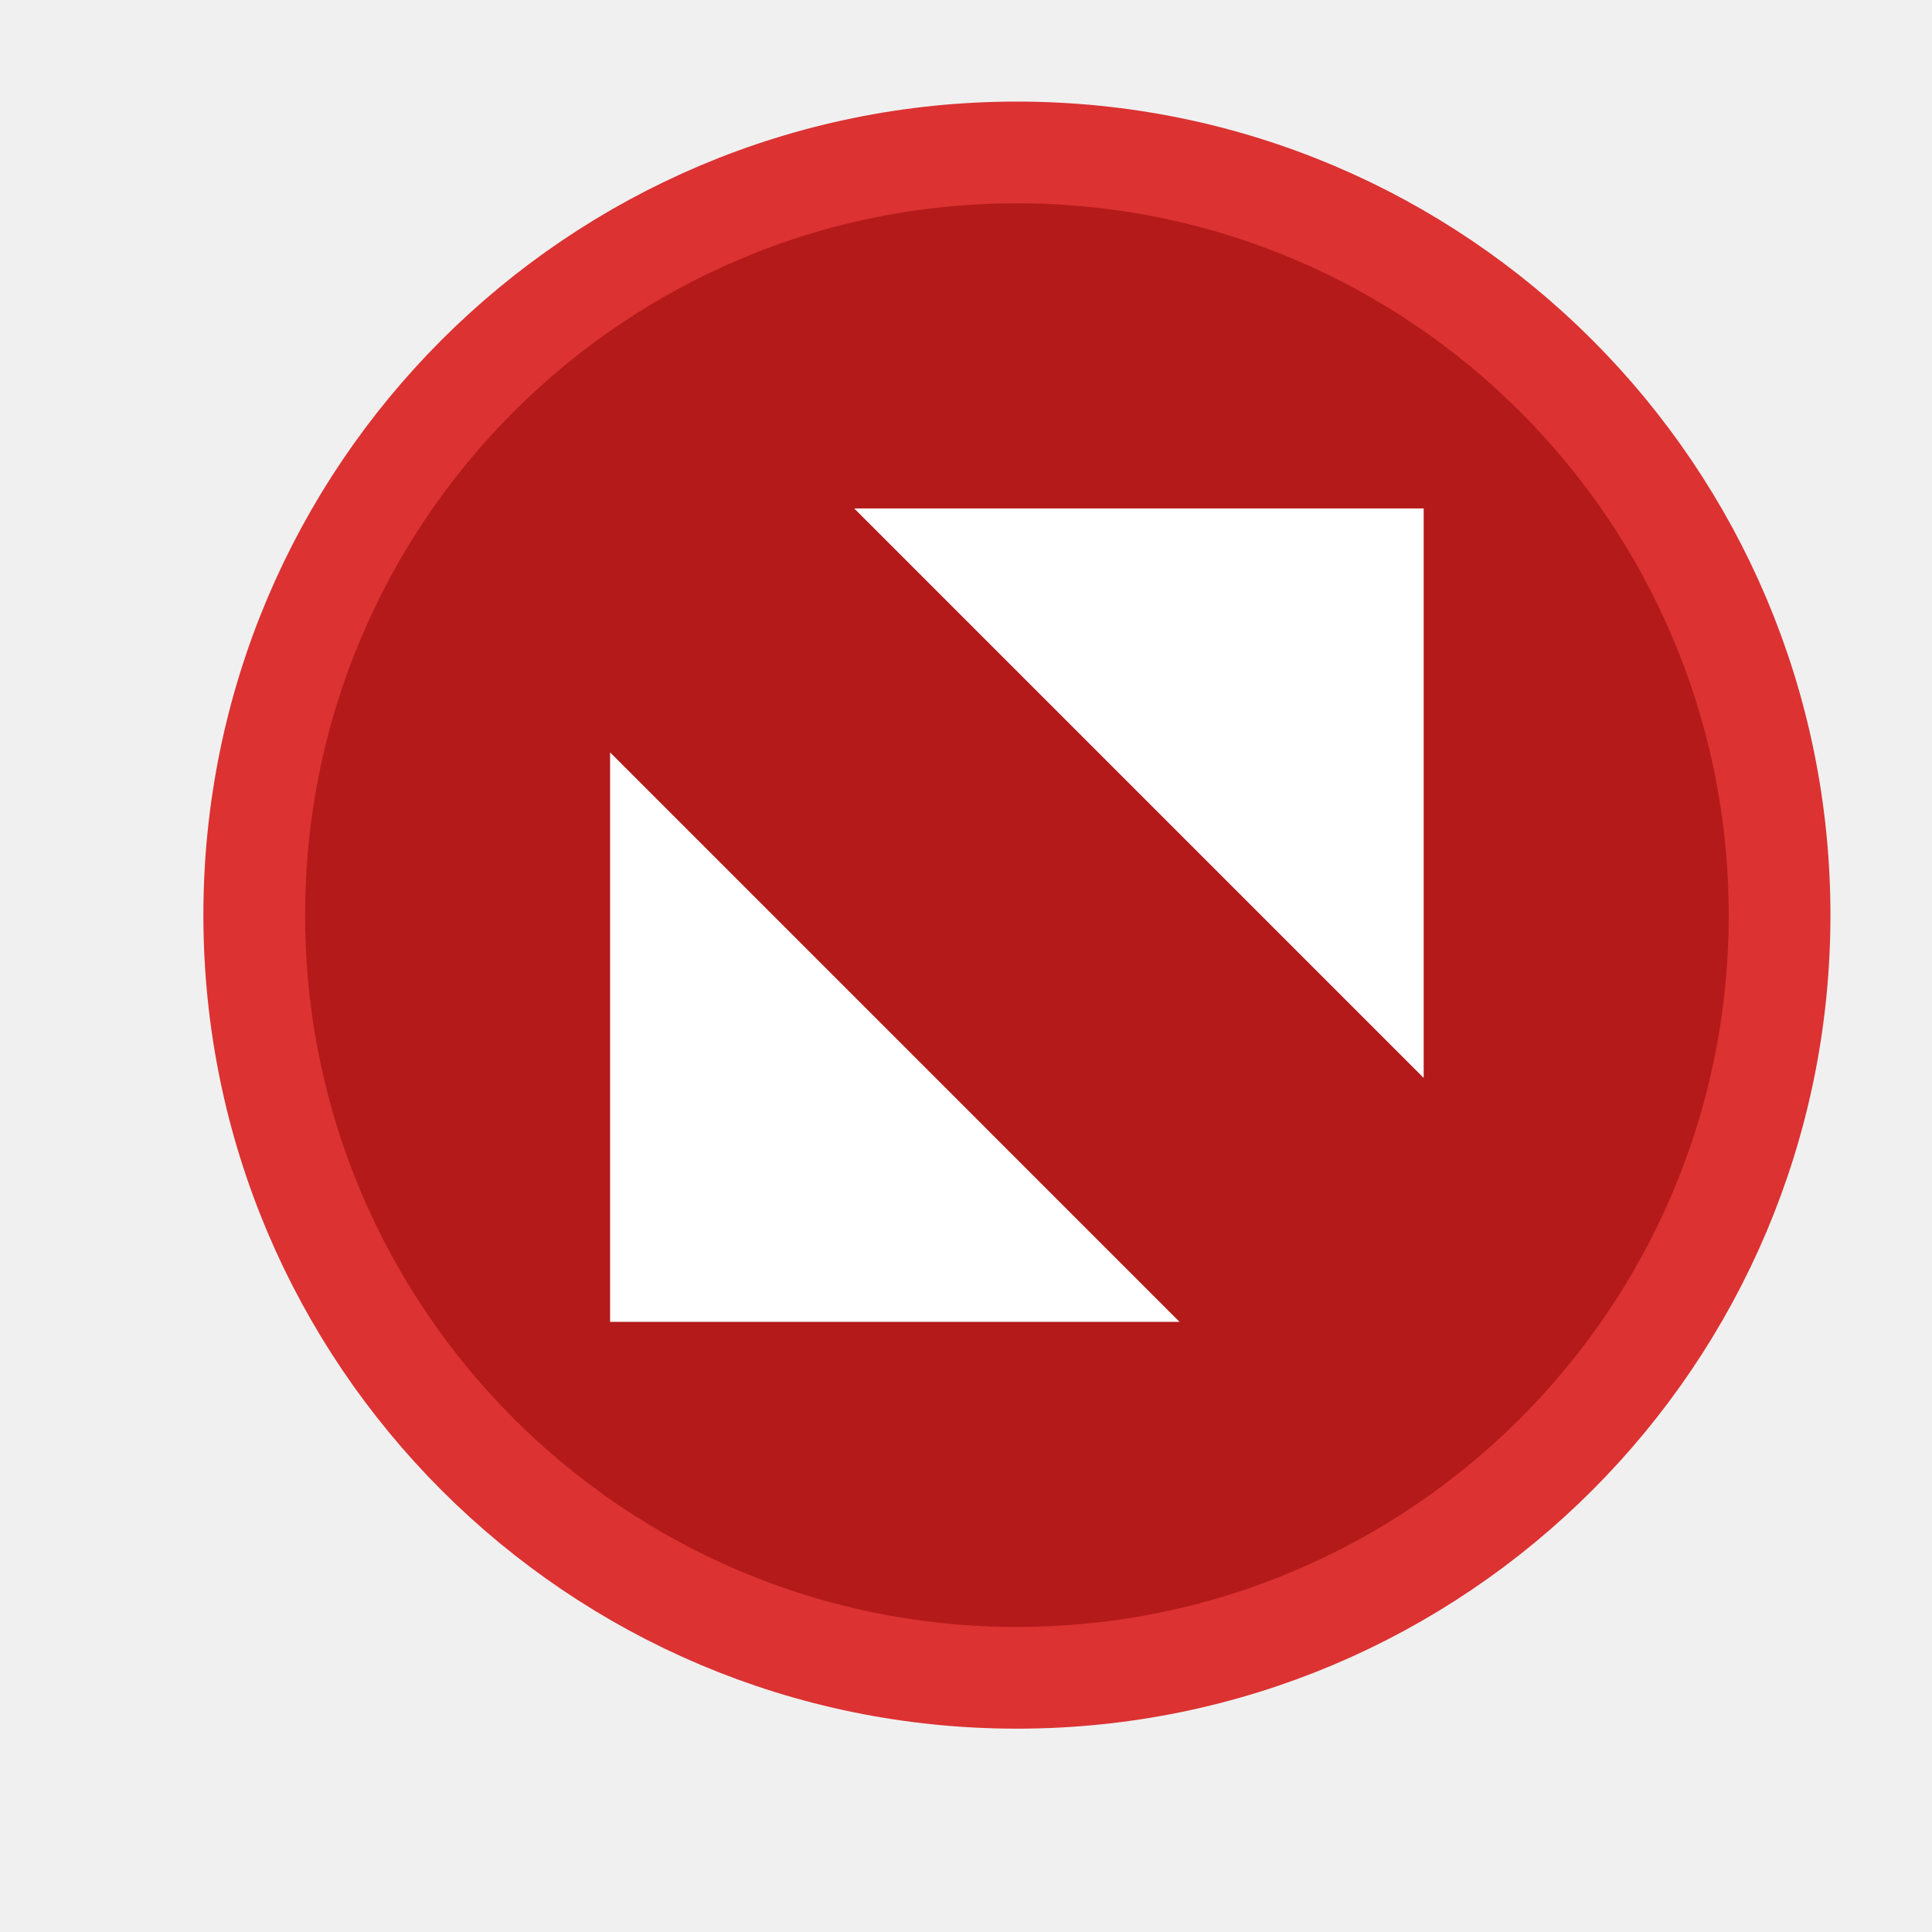
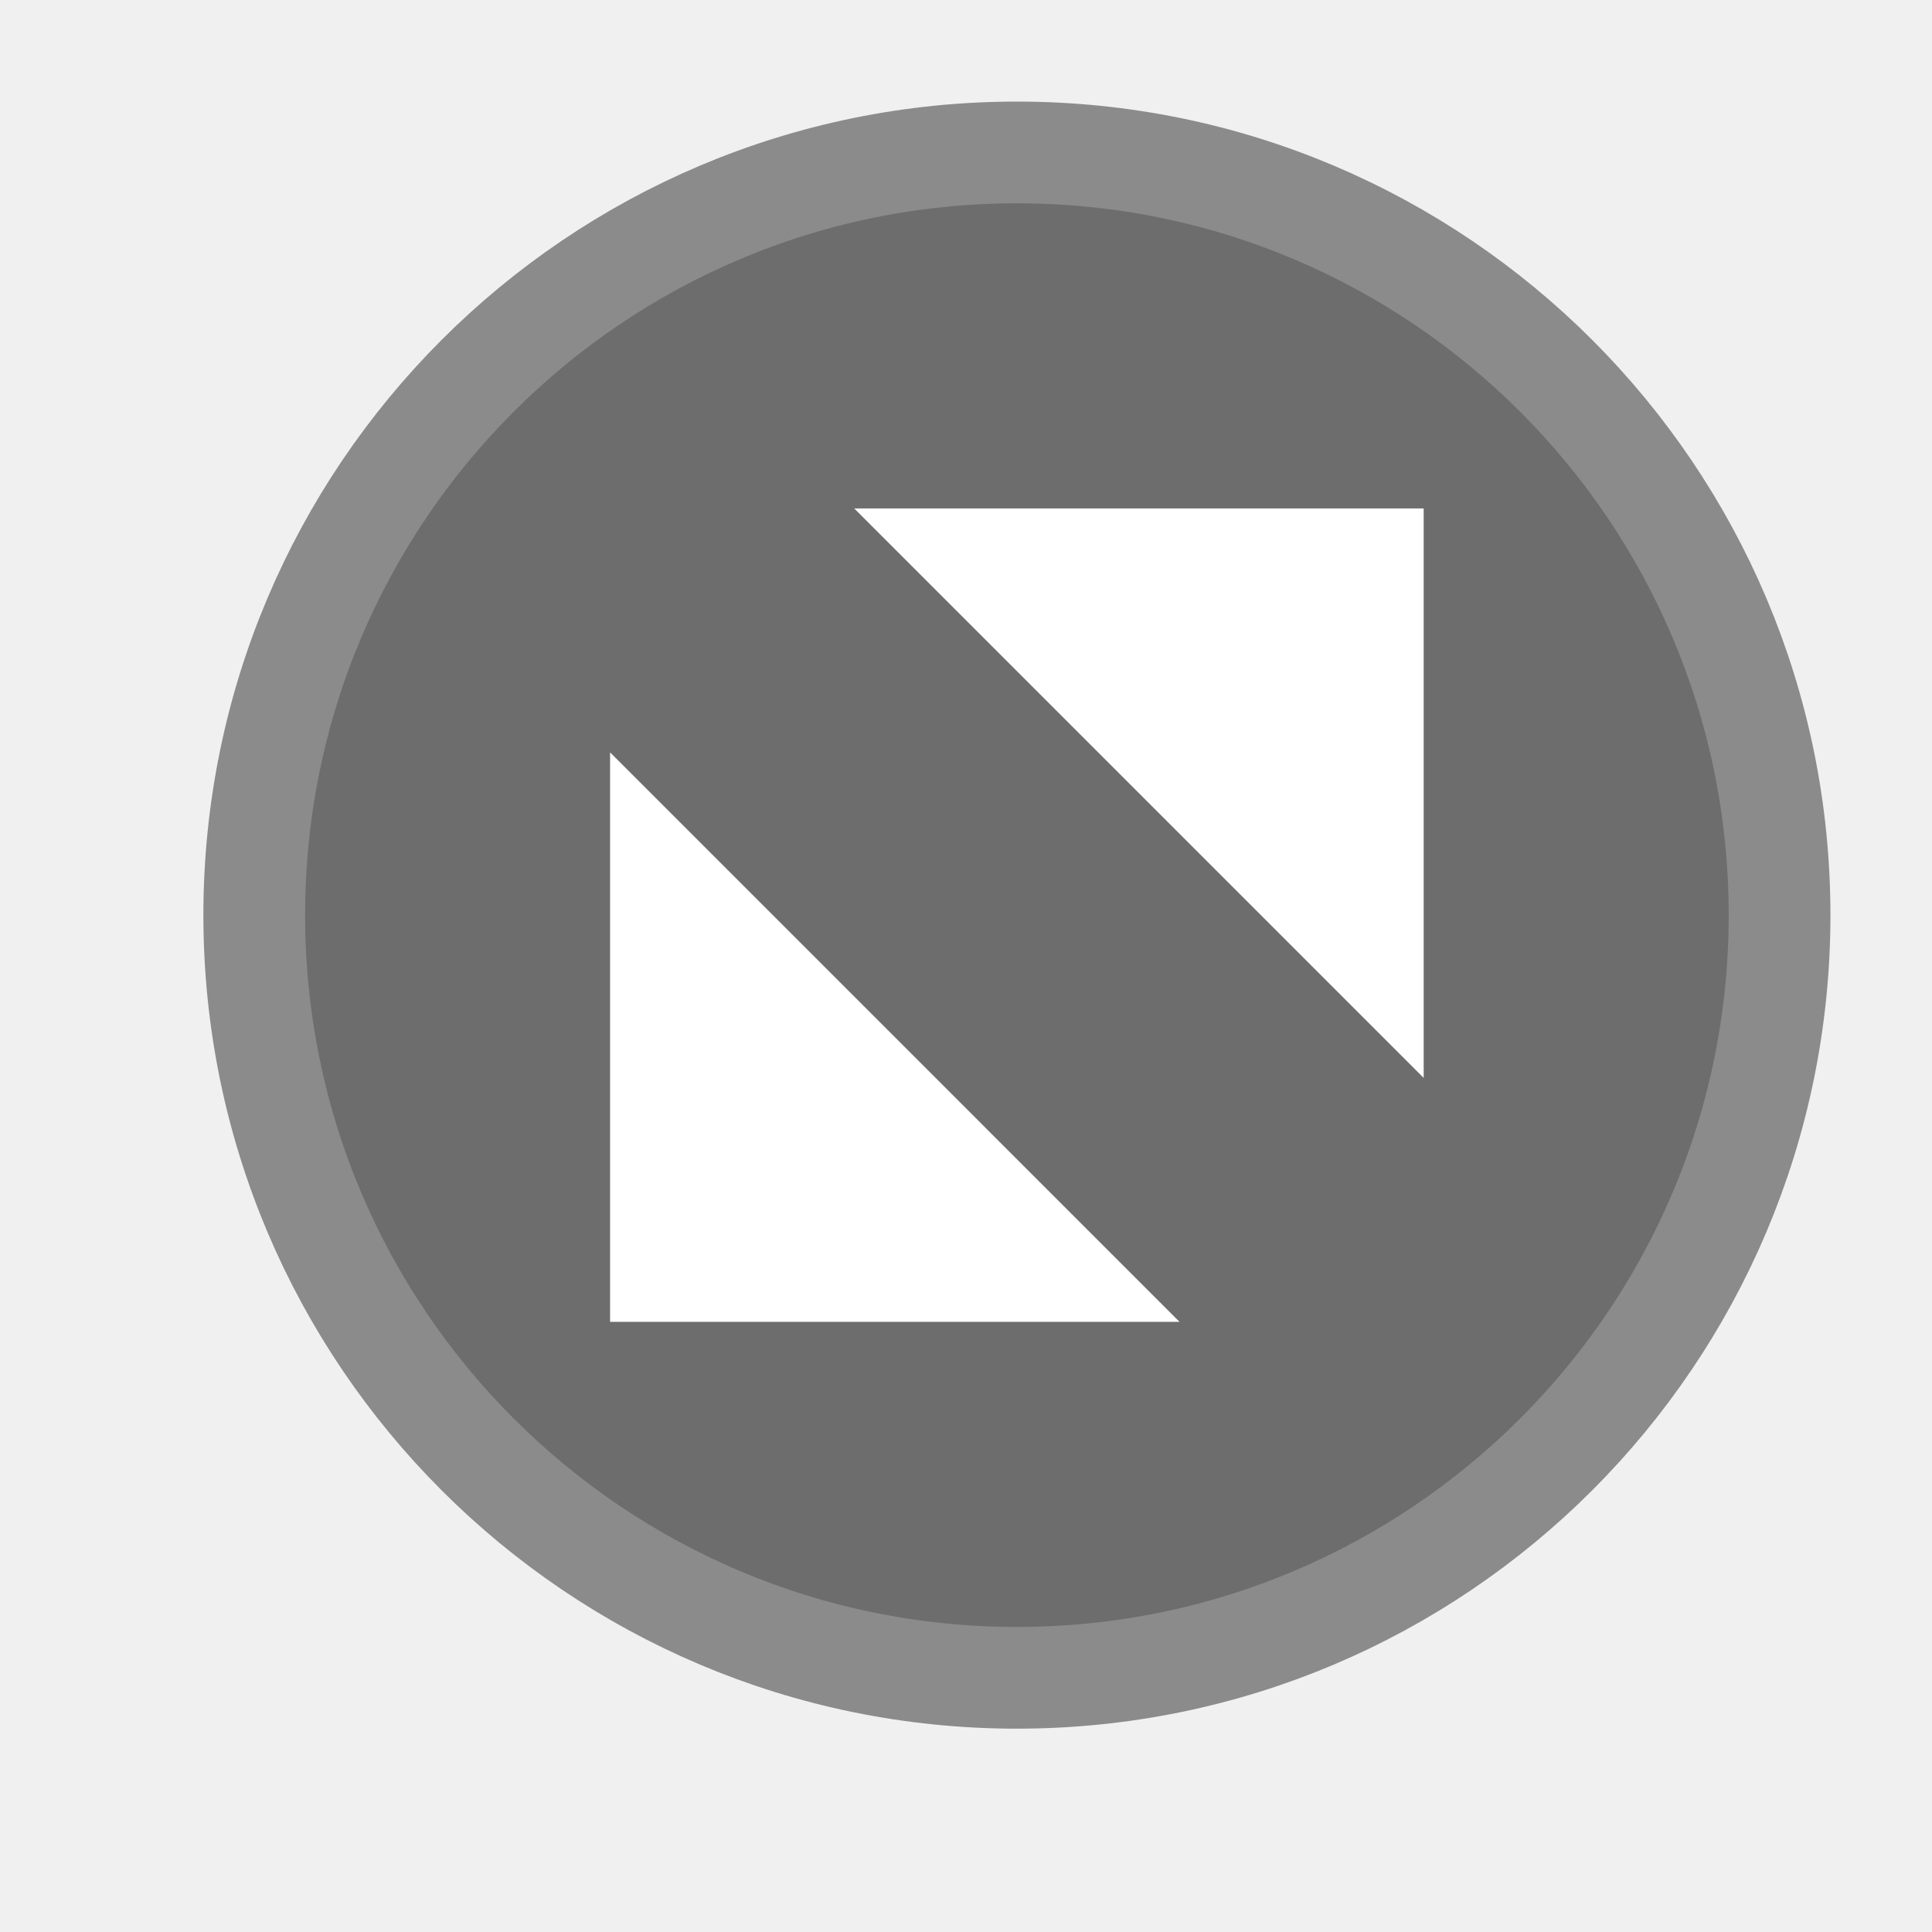
- <svg xmlns="http://www.w3.org/2000/svg" id="svg8" version="1.1" viewBox="0 0 5.027 5.027" height="19" width="19">
+ <svg xmlns="http://www.w3.org/2000/svg" width="19" height="19" viewBox="0 0 5.027 5.027" version="1.1" id="svg8">
  <defs id="defs2" />
-   <g transform="matrix(0.8021109,0,0,0.8021264,0.5235831,-233.728)" id="layer1">
-     <circle r="2.474" cy="294.354" cx="2.646" id="path815" style="opacity:1;fill:#b41a1a;fill-opacity:1;stroke:#dc3232;stroke-width:0.33;stroke-linecap:round;stroke-linejoin:miter;stroke-miterlimit:4;stroke-dasharray:none;stroke-opacity:1;paint-order:markers fill stroke" />
-     <g id="g843" transform="matrix(0.8,0,0,0.8,0.1935206,59.8349)">
-       <path style="opacity:1;fill:#ffffff;fill-opacity:1;stroke:none;stroke-width:0.362;stroke-linecap:round;stroke-linejoin:miter;stroke-miterlimit:4;stroke-dasharray:none;stroke-opacity:1;paint-order:markers fill stroke" d="M 2.406,291.5 H 4.715 v 2.309 z" id="rect1044" />
-       <path style="opacity:1;fill:#ffffff;fill-opacity:1;stroke:none;stroke-width:0.362;stroke-linecap:round;stroke-linejoin:miter;stroke-miterlimit:4;stroke-dasharray:none;stroke-opacity:1;paint-order:markers fill stroke" d="M 3.725,294.798 H 1.416 v -2.309 z" id="rect1044-7" />
+   <g id="layer1" transform="matrix(0.8021109,0,0,0.8021264,0.5235831,-233.728)">
+     <circle style="opacity:1;fill:#6d6d6d;fill-opacity:1;stroke:#8b8b8b;stroke-width:0.33;stroke-linecap:round;stroke-linejoin:miter;stroke-miterlimit:4;stroke-dasharray:none;stroke-opacity:1;paint-order:markers fill stroke" id="path815" cx="2.646" cy="294.354" r="2.474" />
+     <g transform="matrix(0.8,0,0,0.8,0.1935206,59.8349)" id="g843">
+       <path id="rect1044" d="M 2.406,291.5 H 4.715 v 2.309 z" style="opacity:1;fill:#ffffff;fill-opacity:1;stroke:none;stroke-width:0.362;stroke-linecap:round;stroke-linejoin:miter;stroke-miterlimit:4;stroke-dasharray:none;stroke-opacity:1;paint-order:markers fill stroke" />
+       <path id="rect1044-7" d="M 3.725,294.798 H 1.416 v -2.309 z" style="opacity:1;fill:#ffffff;fill-opacity:1;stroke:none;stroke-width:0.362;stroke-linecap:round;stroke-linejoin:miter;stroke-miterlimit:4;stroke-dasharray:none;stroke-opacity:1;paint-order:markers fill stroke" />
    </g>
  </g>
</svg>
